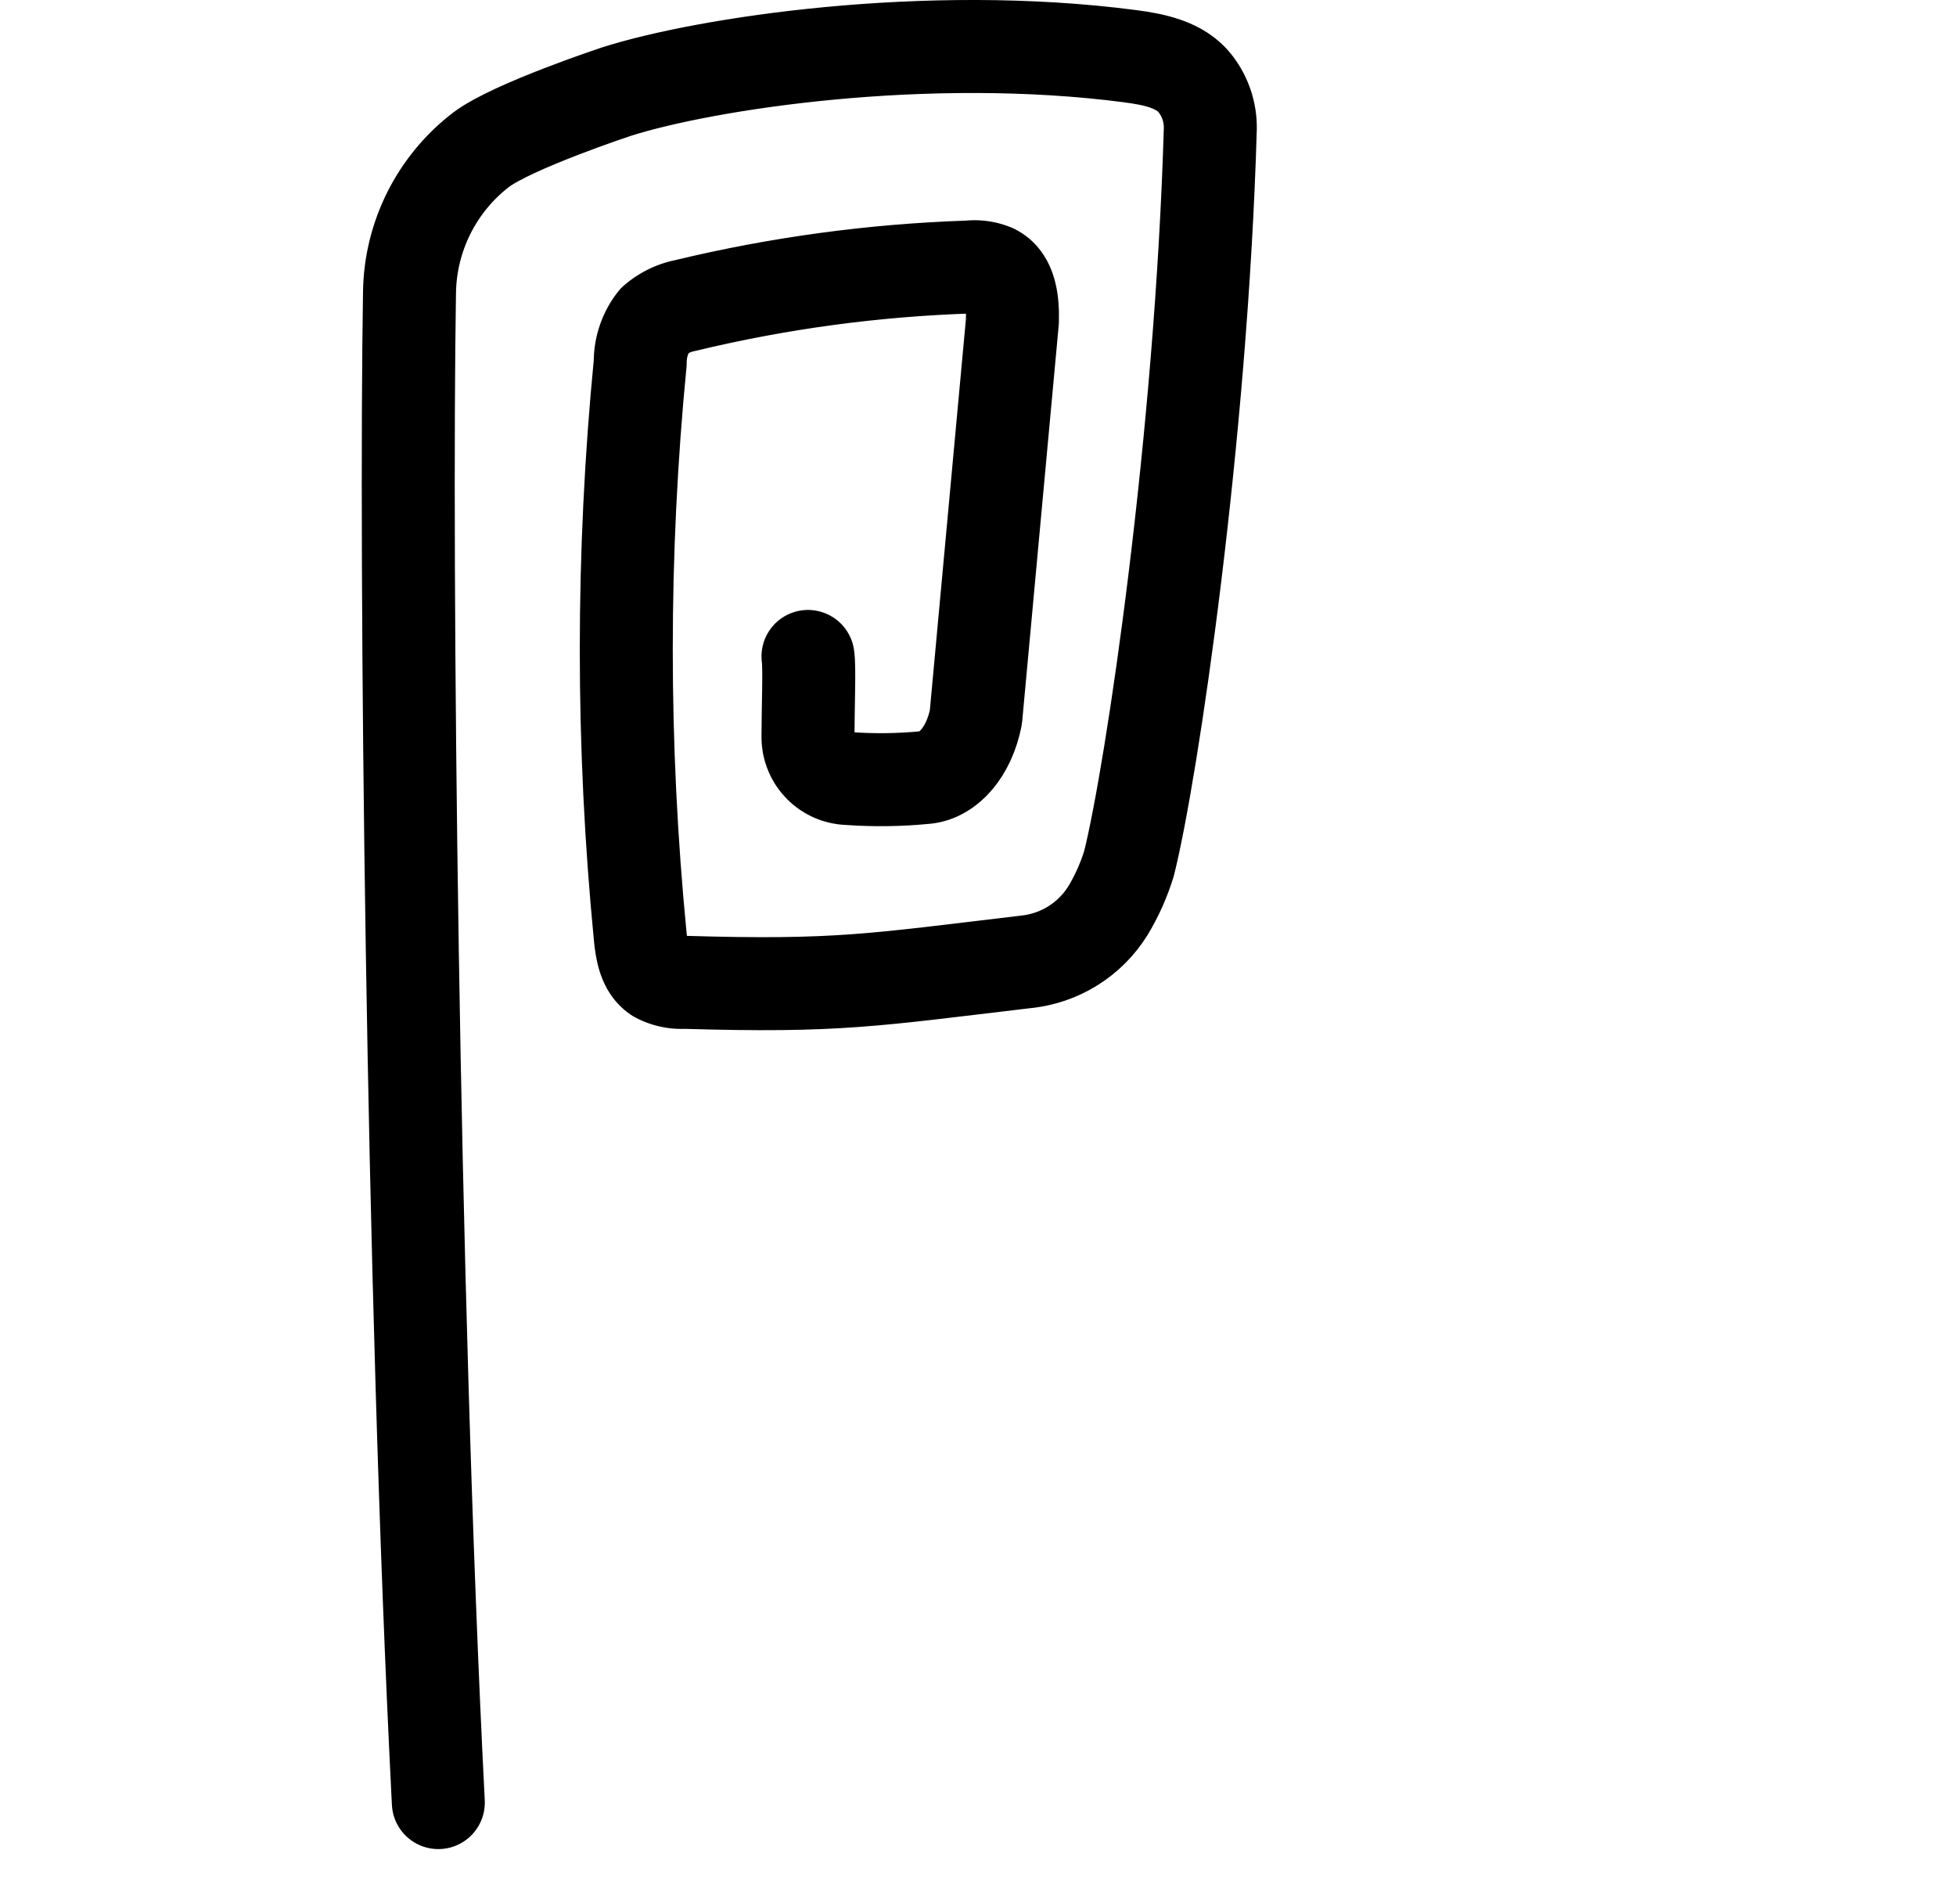
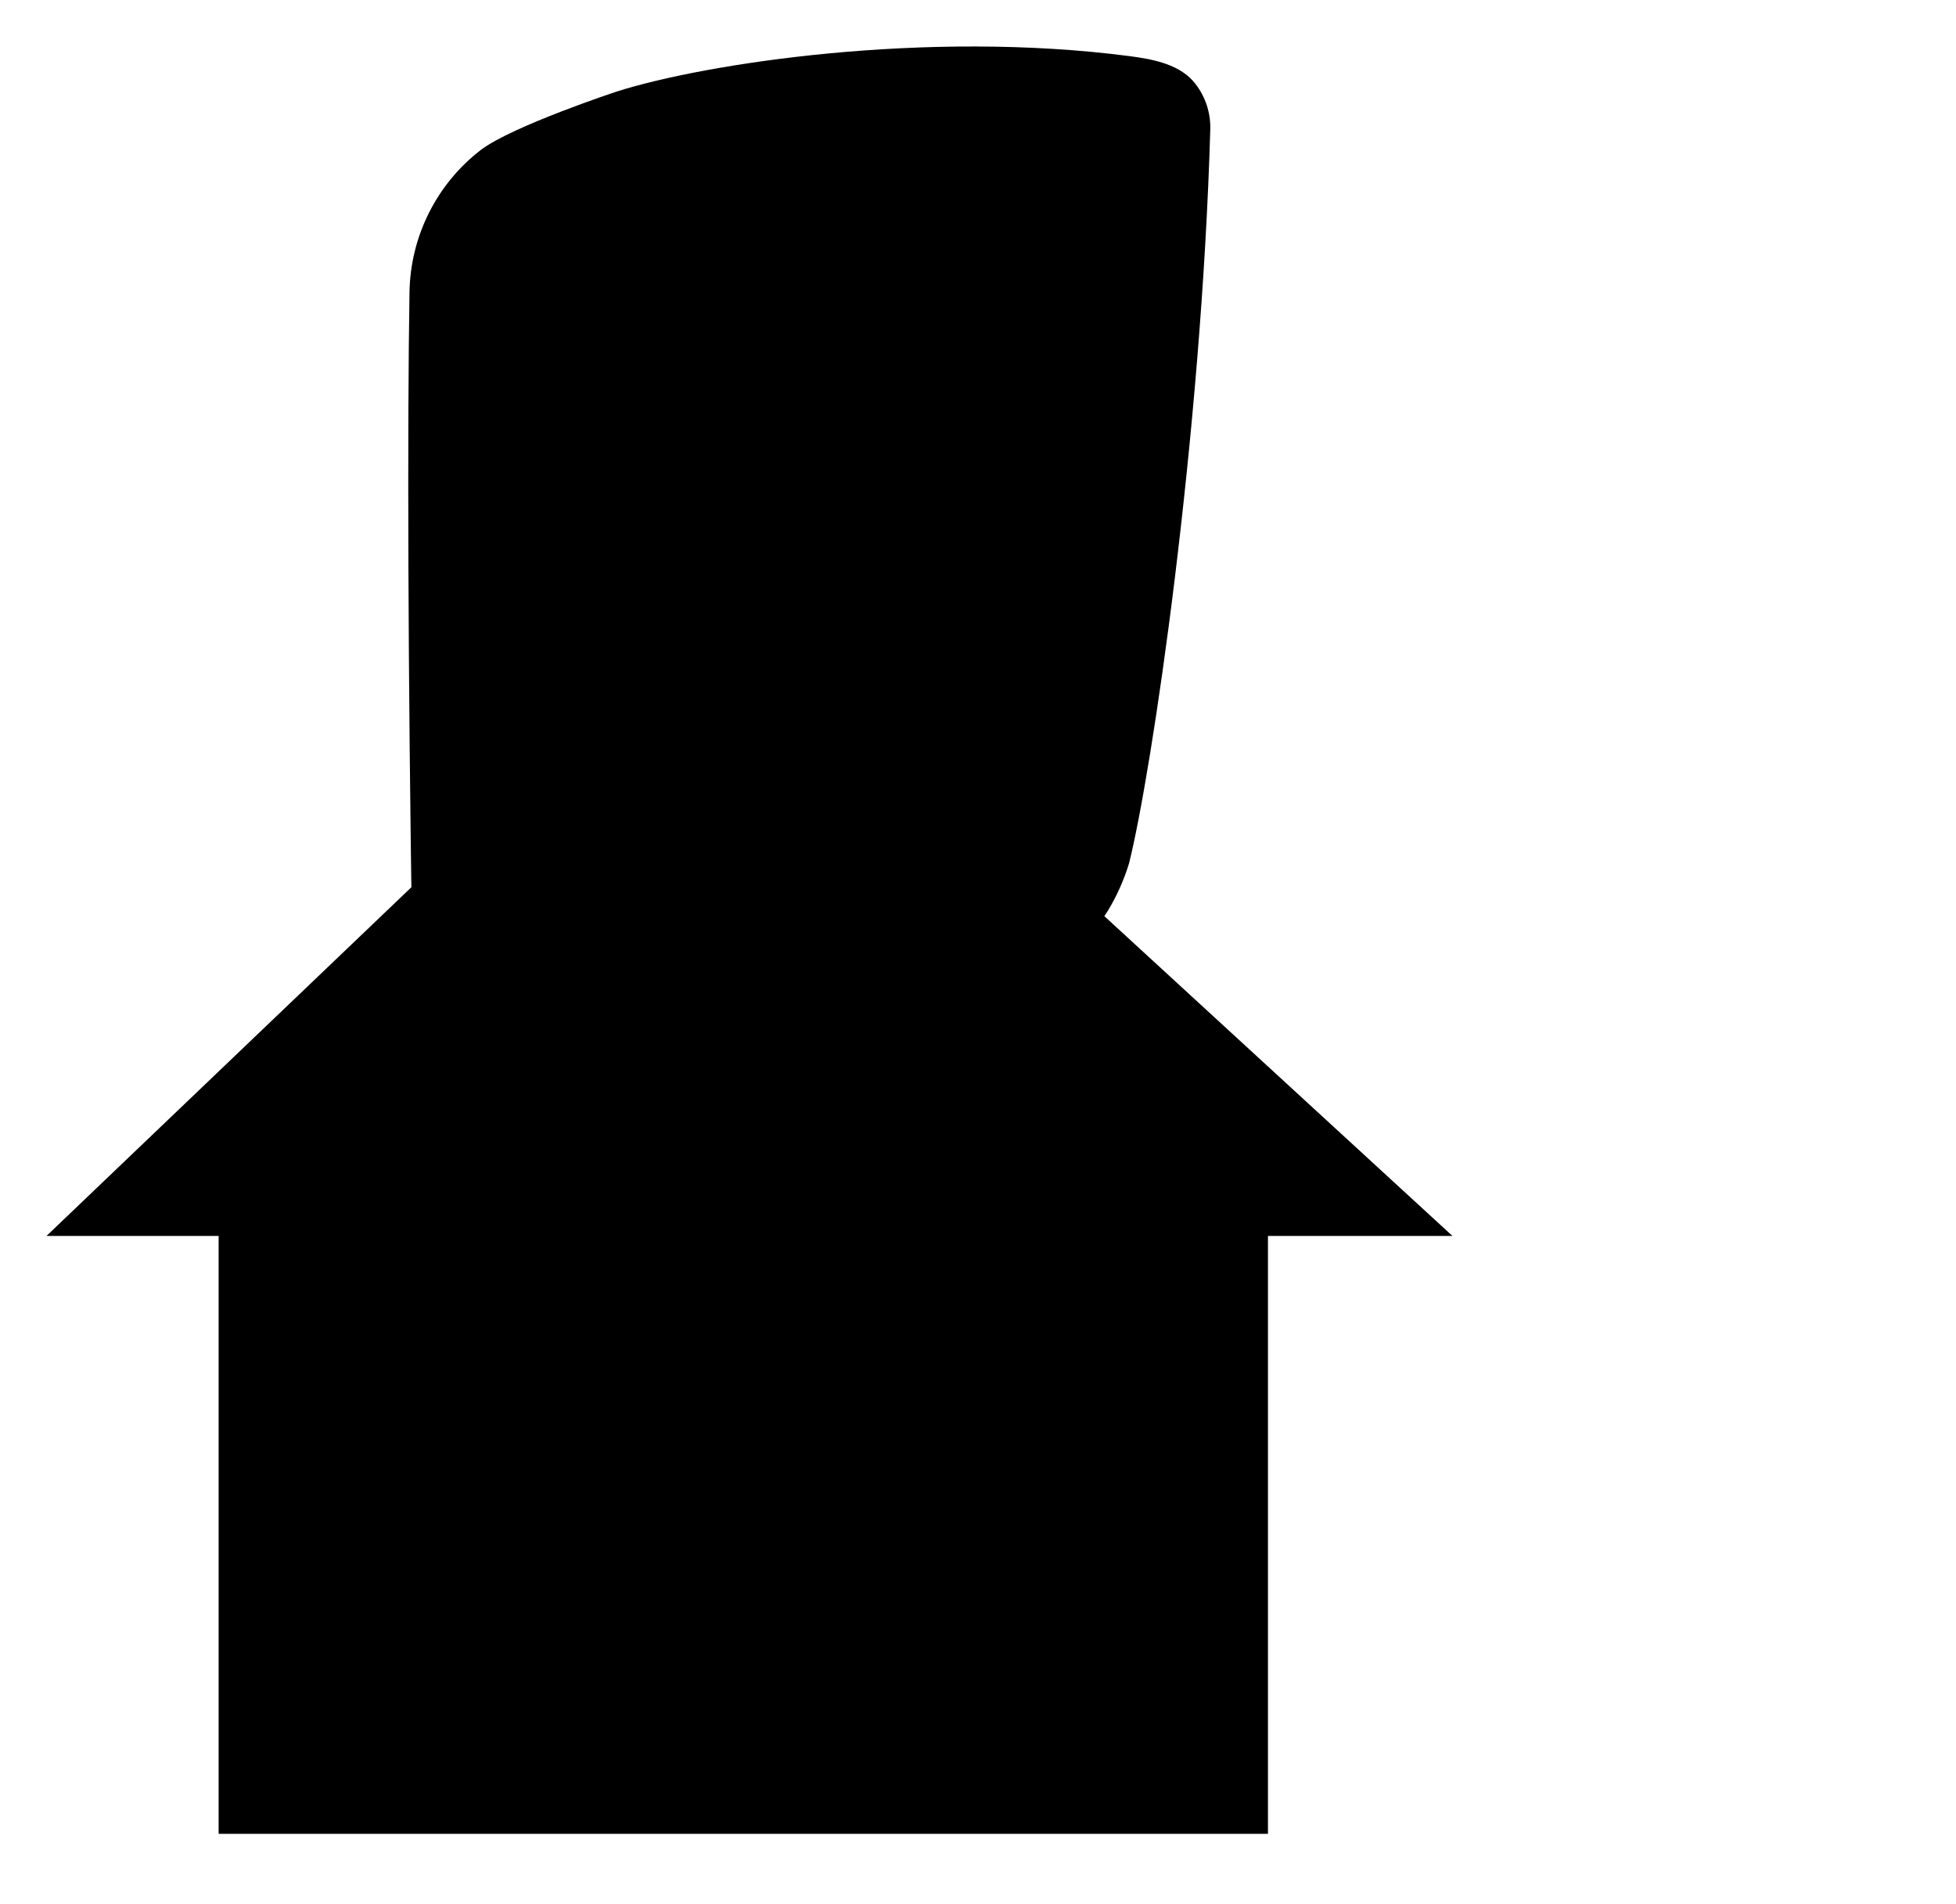
<svg xmlns="http://www.w3.org/2000/svg" class="pav_logo" viewBox="0 0 147.26 143.301">
-   <defs>
-     <style type="text/css">
- 		.pav_logo{
- 			height: 500px;
- 			cursor:pointer;
- 			transition: .4s all cubic-bezier(.62,.01,.77,.96);
- 			-o-transition: .4s all cubic-bezier(.62,.01,.77,.96);
- 			-moz-transition: .4s all cubic-bezier(.62,.01,.77,.96);
- 		}
- 
- 		.logo{
- 			fill:#000;
- 			fill-opacity:0;
- 			stroke: black;
- 			stroke-width: 7px;
- 			stroke-linecap: round;
- 			stroke-linejoin: round;
- 			transition: 1s all cubic-bezier(.62,.01,.77,.96);
- 			-o-transition: 1s all cubic-bezier(.62,.01,.77,.96);
- 			-moz-transition: 1s all cubic-bezier(.62,.01,.77,.96);
- 		}
- 		.house{
- 			stroke-dasharray: 393;
- 			stroke-dashoffset: 394;
- 		}
- 
- 		.p{
- 			stroke-dasharray: 416;
- 			stroke-dashoffset: 0;
- 			transition: .6s all cubic-bezier(.62,.01,.77,.96);
- 			-o-transition: .6s all cubic-bezier(.62,.01,.77,.96);
- 			-moz-transition: .6s all cubic-bezier(.62,.01,.77,.96);
- 		}
- 
- 		.pav_logo:hover{
- 			transform: translateY(-12px);
- 		}
- 
- 		.pav_logo:hover .p{
- 			stroke-dashoffset: 417;
- 		}
- 
- 		.pav_logo:hover .house{
- 			stroke-dashoffset: 0;
- 		}
- 
- 	</style>
-   </defs>
  <g class="cntn">
    <polyline class="logo house" points="34.46 138.03 95.46 138.03 95.46 93.03 109.35 93.03 55.38 43.46 3.5 93.03 16.46 93.03 16.46 138.03 34.46 138.03" />
    <path class="logo p" d="M33,135.69C31,96.39,30.5,41.92,30.83,22a13.79,13.79,0,0,1,5.39-10.72C38.6,9.49,46.4,6.91,46.4,6.91c6.67-2.13,23.33-4.68,38.68-2.67,1.83,0.24,3.83.64,4.94,2.11a5.35,5.35,0,0,1,1.1,3.32C90.45,32.92,86.72,58.14,85,65a15.9,15.9,0,0,1-1.59,3.56,8.25,8.25,0,0,1-6.18,3.85c-11.5,1.36-14.12,1.88-25.7,1.54a3.87,3.87,0,0,1-2.08-.46c-0.94-.63-1.14-1.9-1.25-3a222.7,222.7,0,0,1,0-43.19,5.06,5.06,0,0,1,1.07-3.16A5,5,0,0,1,51.62,23a106.1,106.1,0,0,1,21.32-2.89,3.74,3.74,0,0,1,1.89.27c1.28,0.64,1.43,2.38,1.39,3.81L73.47,54c-0.53,2.67-2.12,4.38-3.78,4.53a34.28,34.28,0,0,1-5.81.08,3.12,3.12,0,0,1-3.05-3.19v0c0-2,.13-5.25,0-6" transform="translate(0 -0.01)" />
  </g>
</svg>
